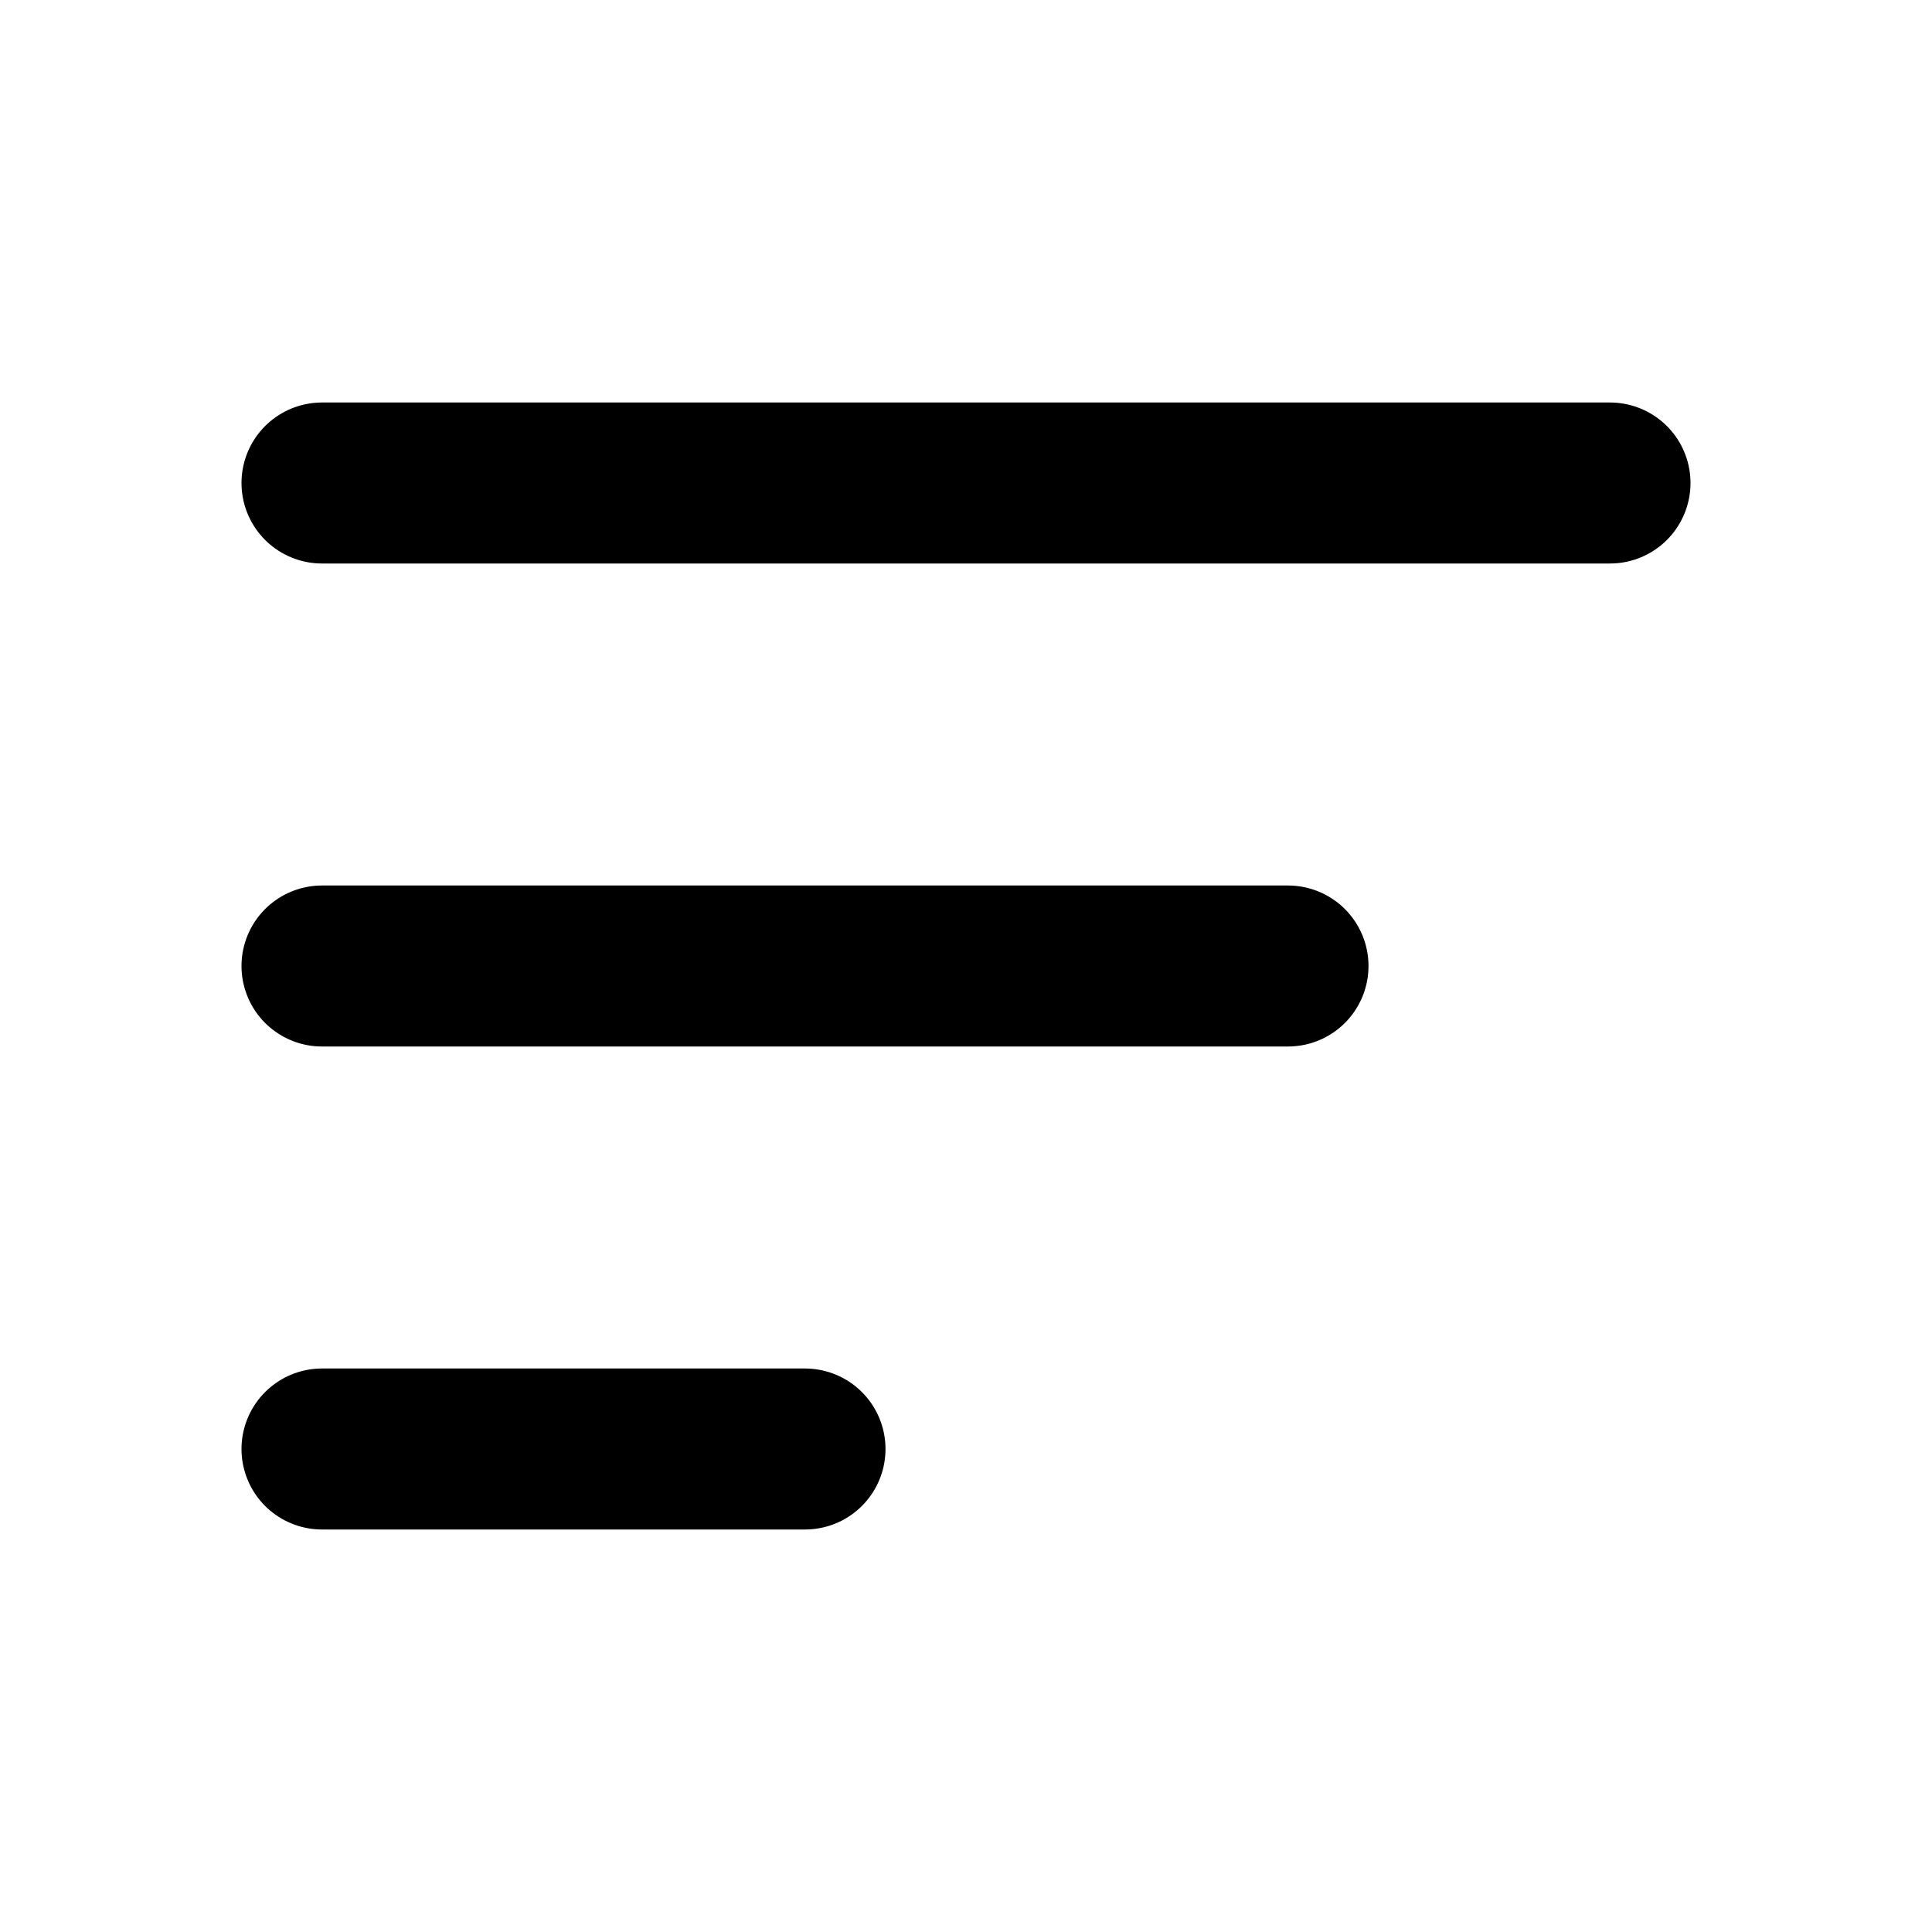
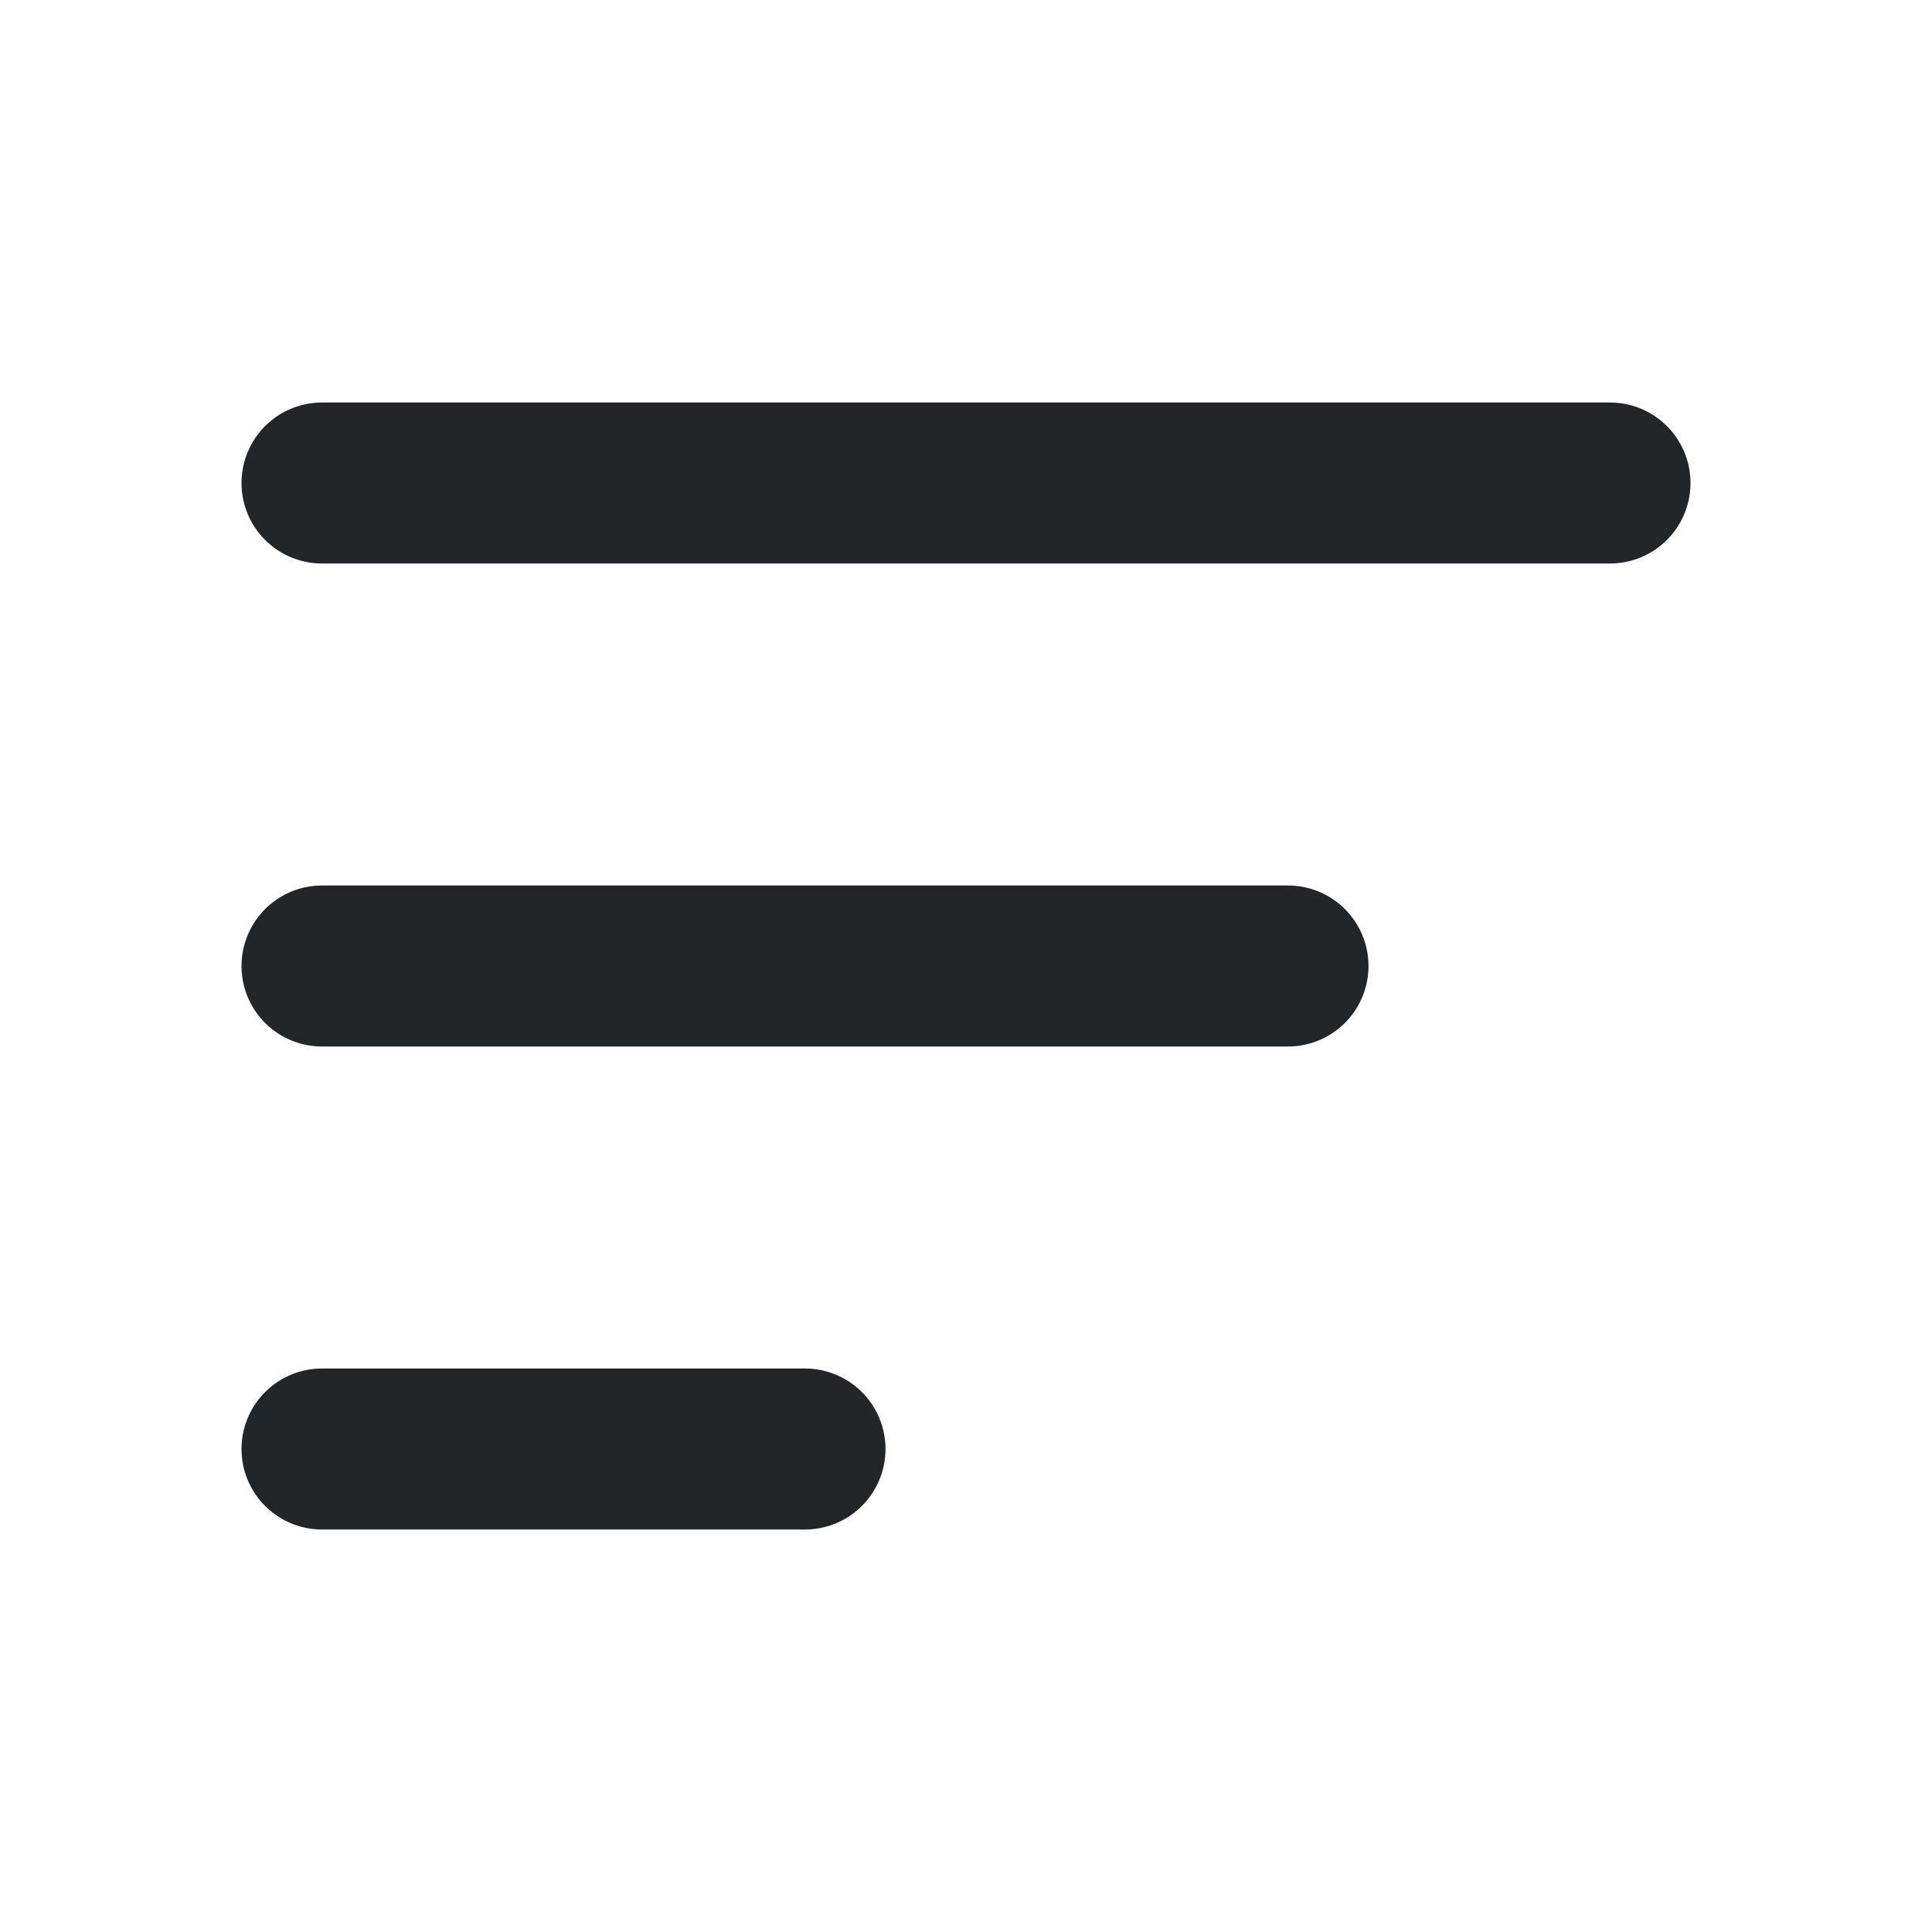
<svg xmlns="http://www.w3.org/2000/svg" width="800px" height="800px" viewBox="0 0 24 24" fill="none">
-   <path d="M4 18H10" stroke="#000000" stroke-width="2" stroke-linecap="round" />
-   <path d="M4 12L16 12" stroke="#000000" stroke-width="2" stroke-linecap="round" />
-   <path d="M4 6L20 6" stroke="#000000" stroke-width="2" stroke-linecap="round" />
+   <path d="M4 18H10" stroke="#232629" stroke-width="2" stroke-linecap="round" />
+   <path d="M4 12L16 12" stroke="#232629" stroke-width="2" stroke-linecap="round" />
+   <path d="M4 6L20 6" stroke="#232629" stroke-width="2" stroke-linecap="round" />
</svg>
